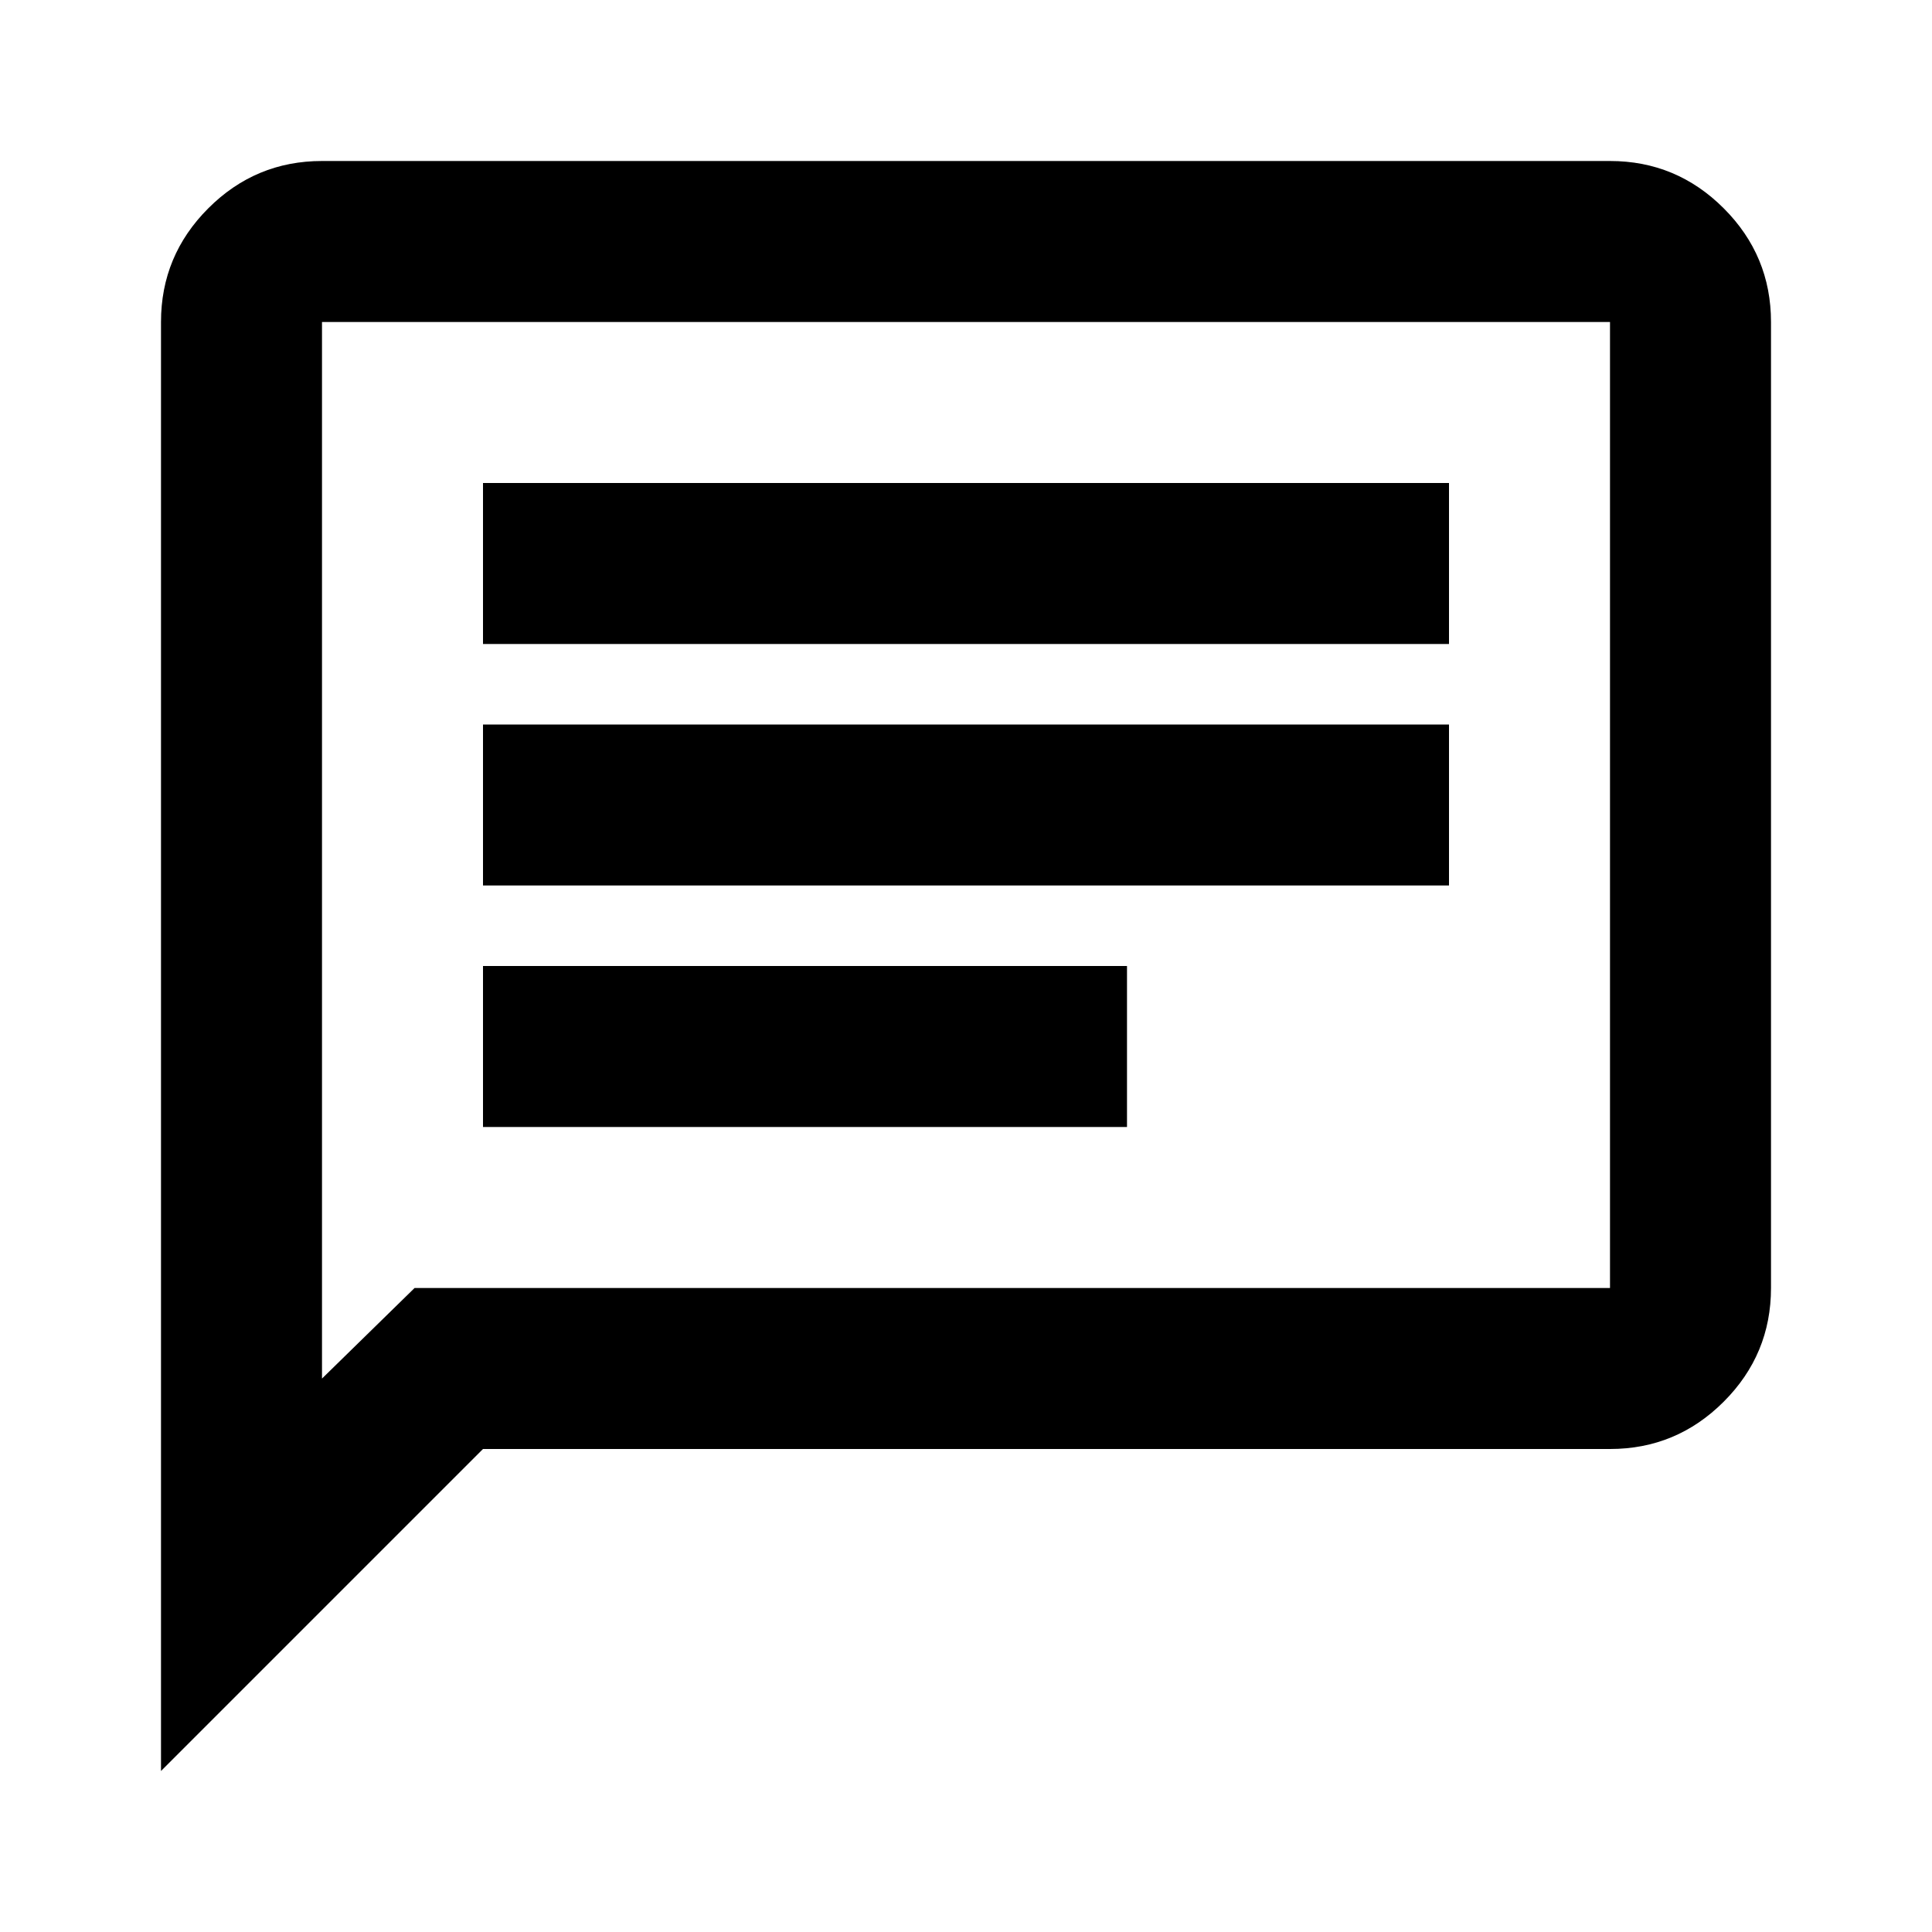
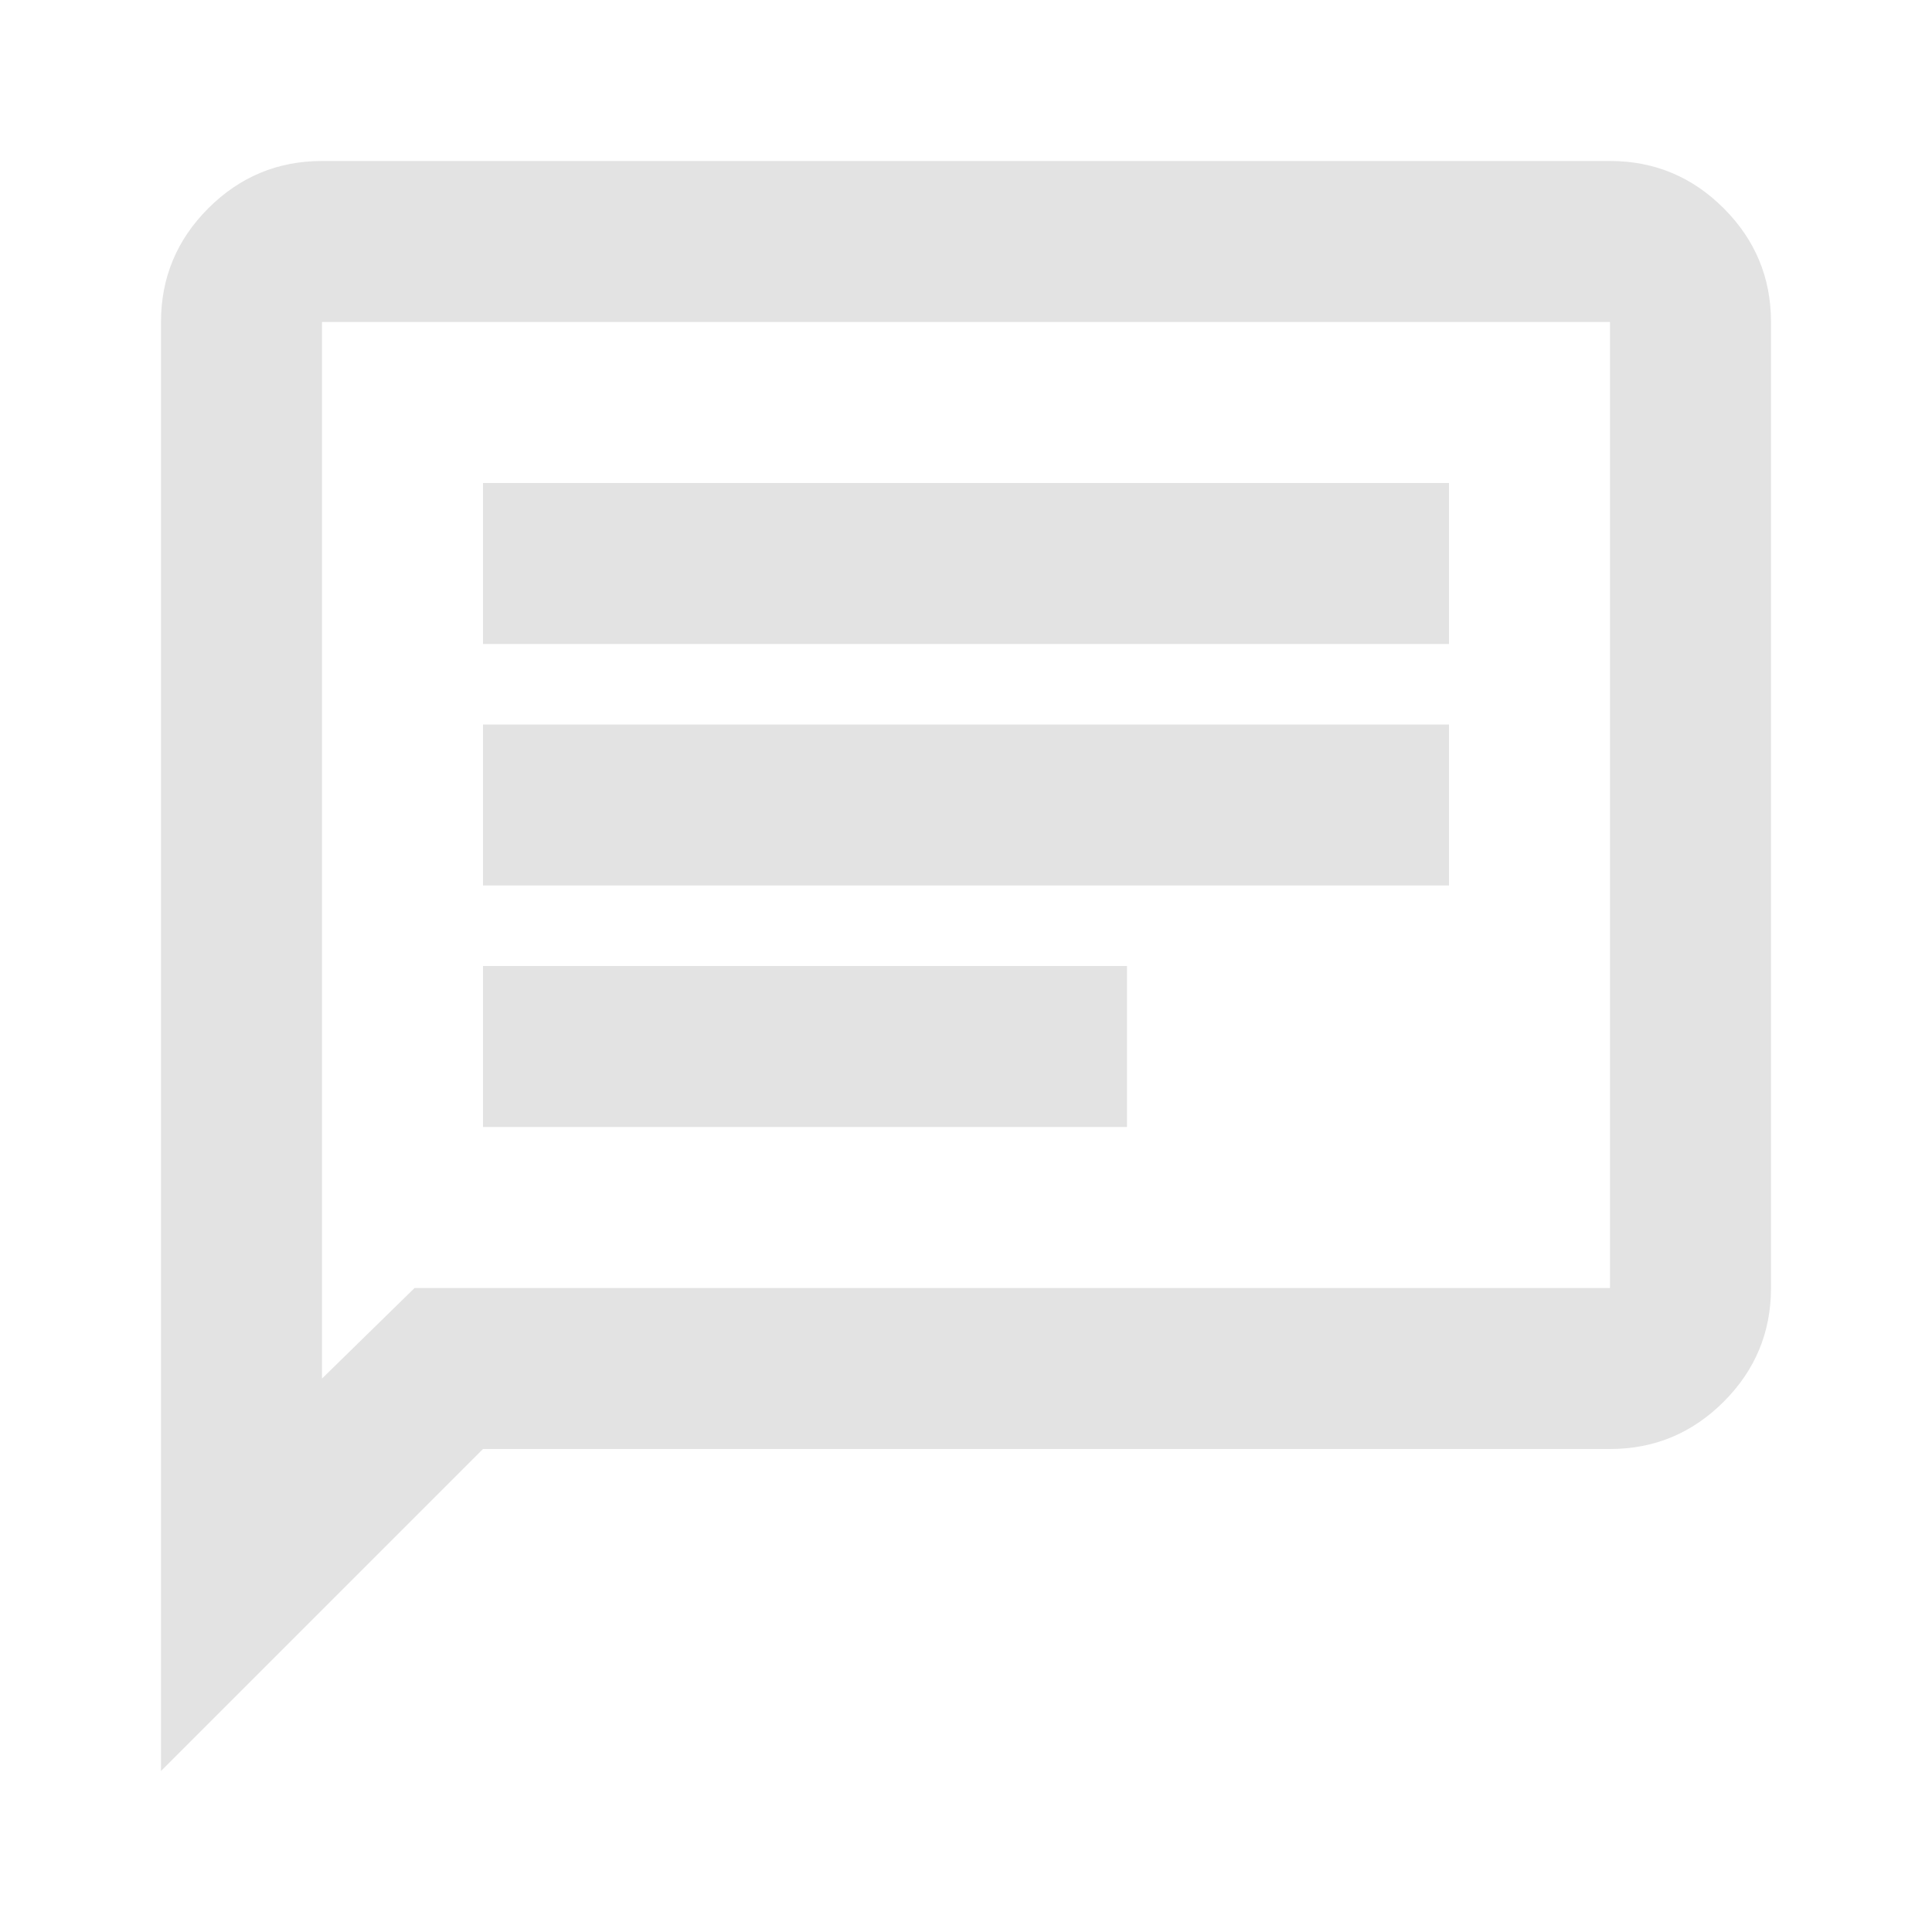
- <svg xmlns="http://www.w3.org/2000/svg" height="24px" viewBox="0 -960 960 960" width="24px" fill="#000000">
+ <svg xmlns="http://www.w3.org/2000/svg" height="24px" viewBox="0 -960 960 960" width="24px" fill="hsl(0, 0%, 89%)">
  <path d="M240-400h320v-80H240v80Zm0-120h480v-80H240v80Zm0-120h480v-80H240v80ZM80-80v-720q0-33 23.5-56.5T160-880h640q33 0 56.5 23.5T880-800v480q0 33-23.5 56.5T800-240H240L80-80Zm126-240h594v-480H160v525l46-45Zm-46 0v-480 480Z" />
</svg>
